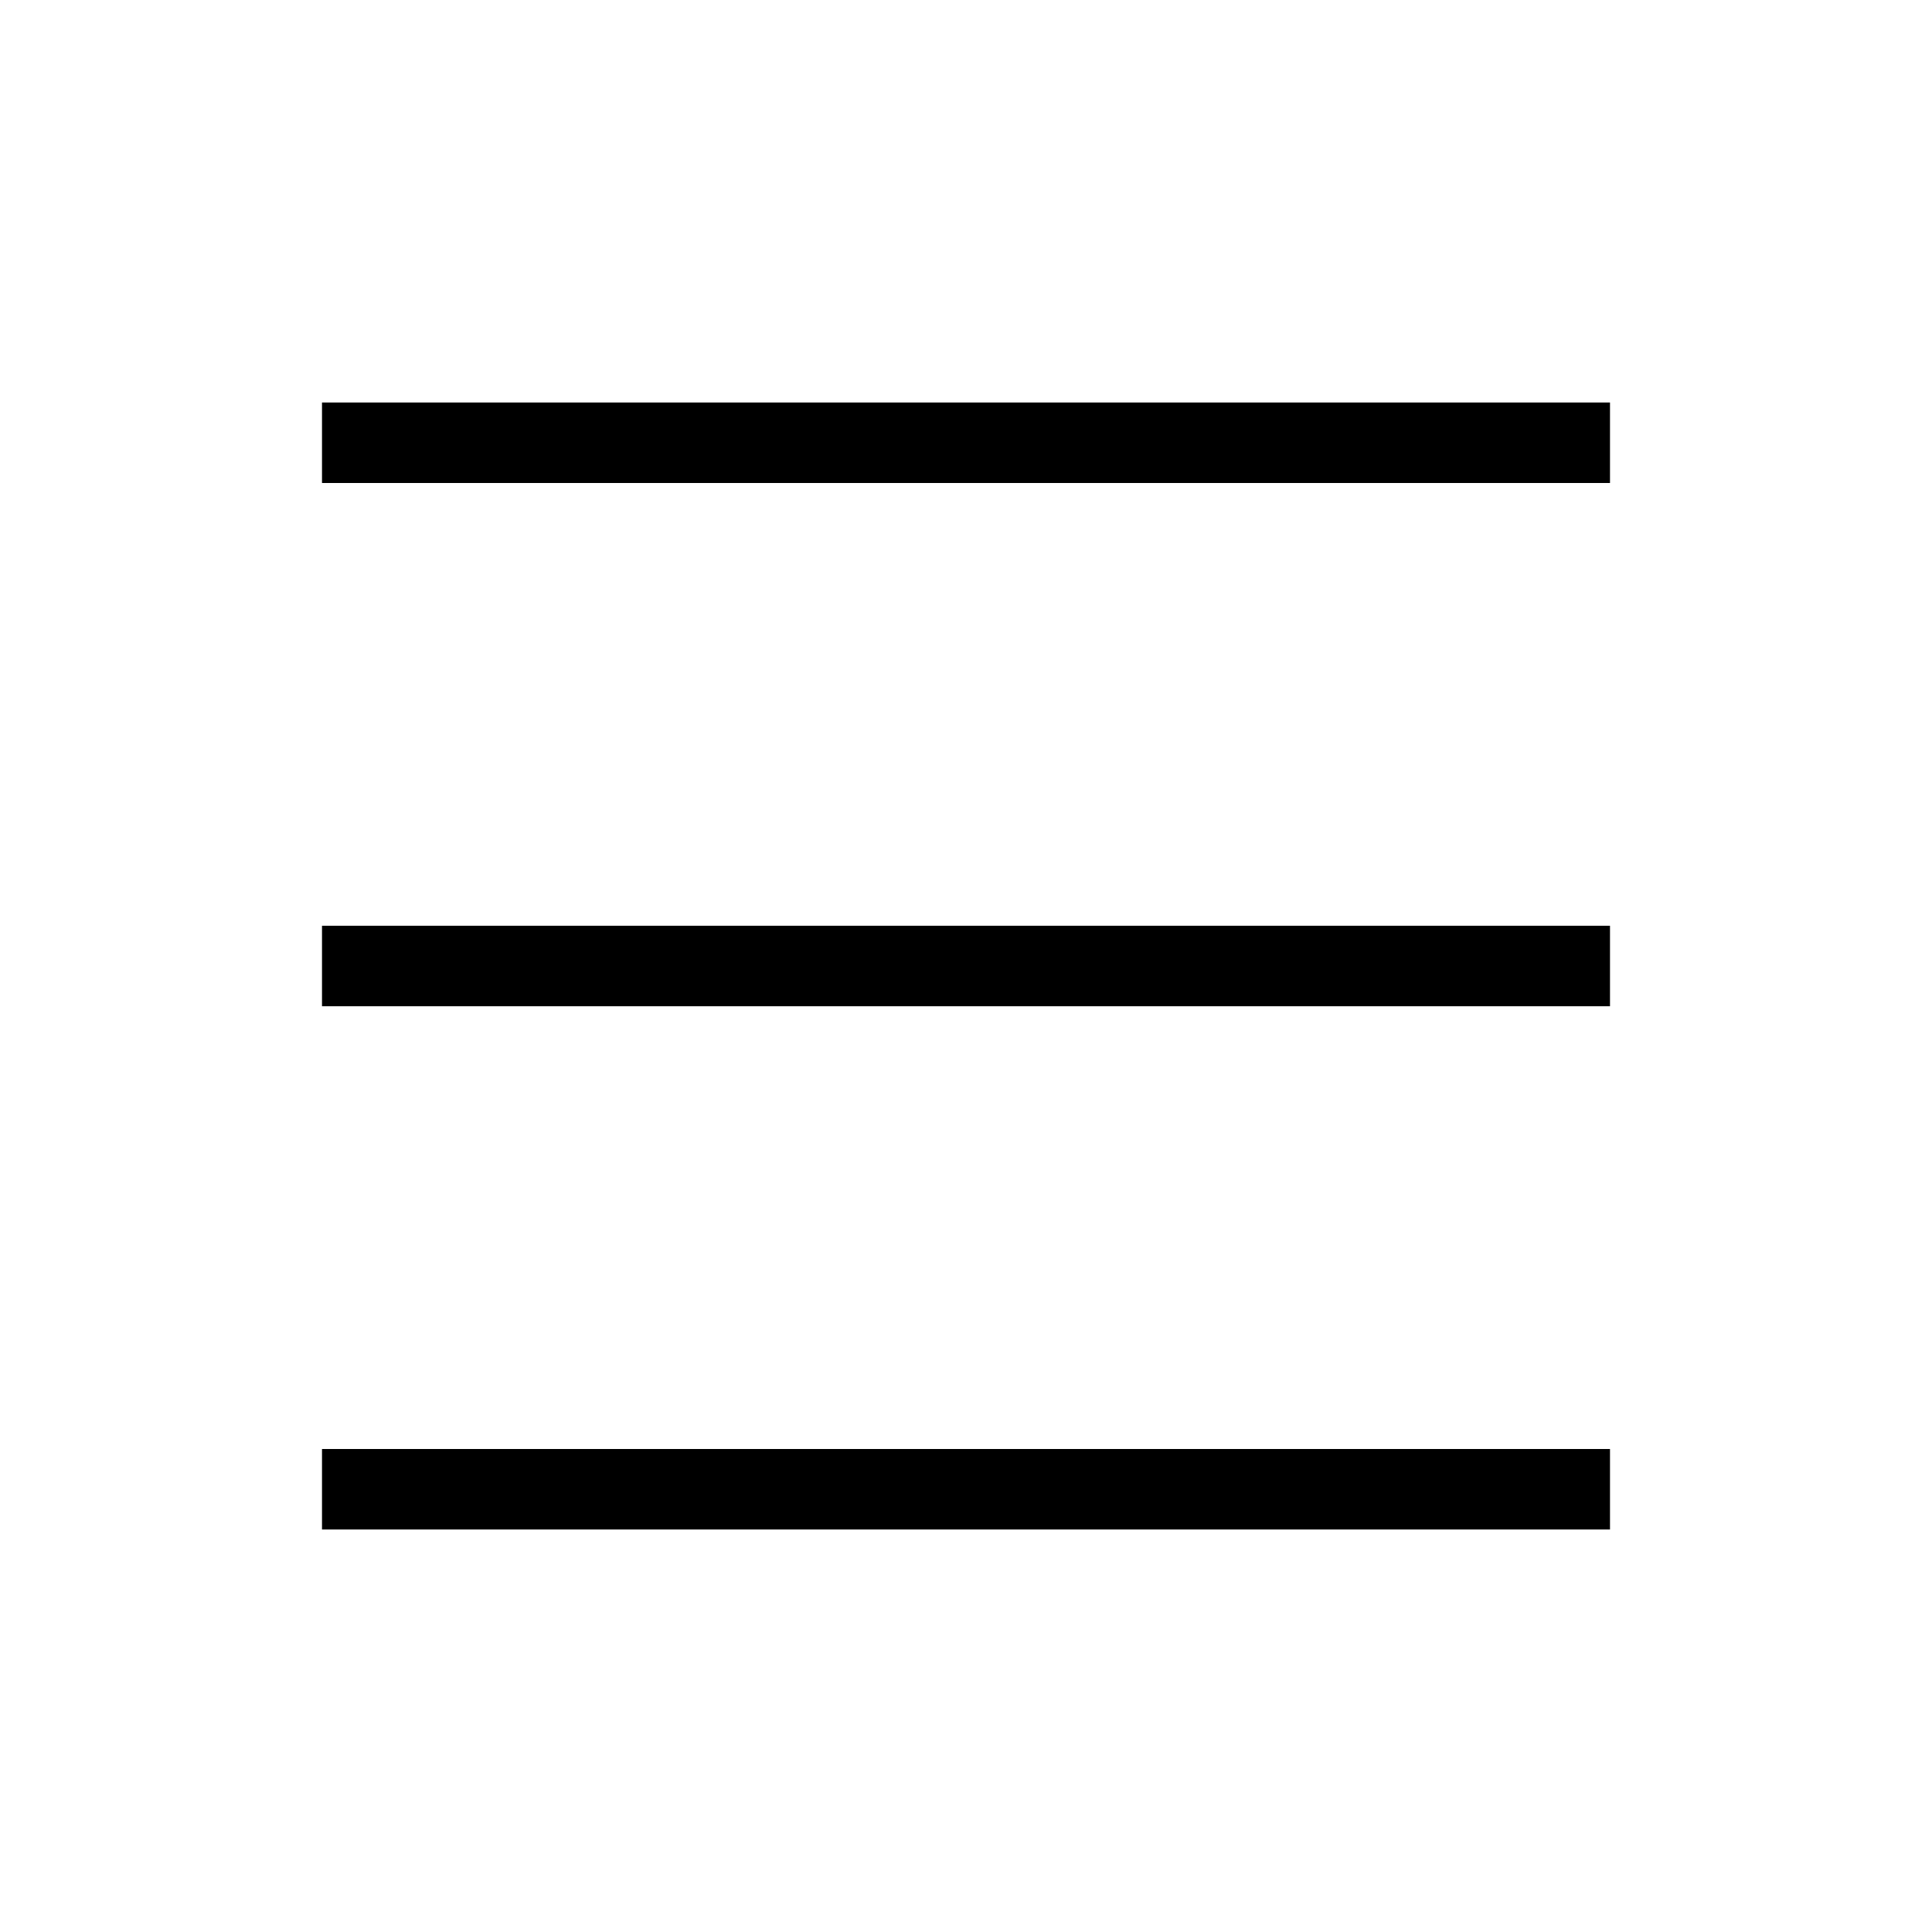
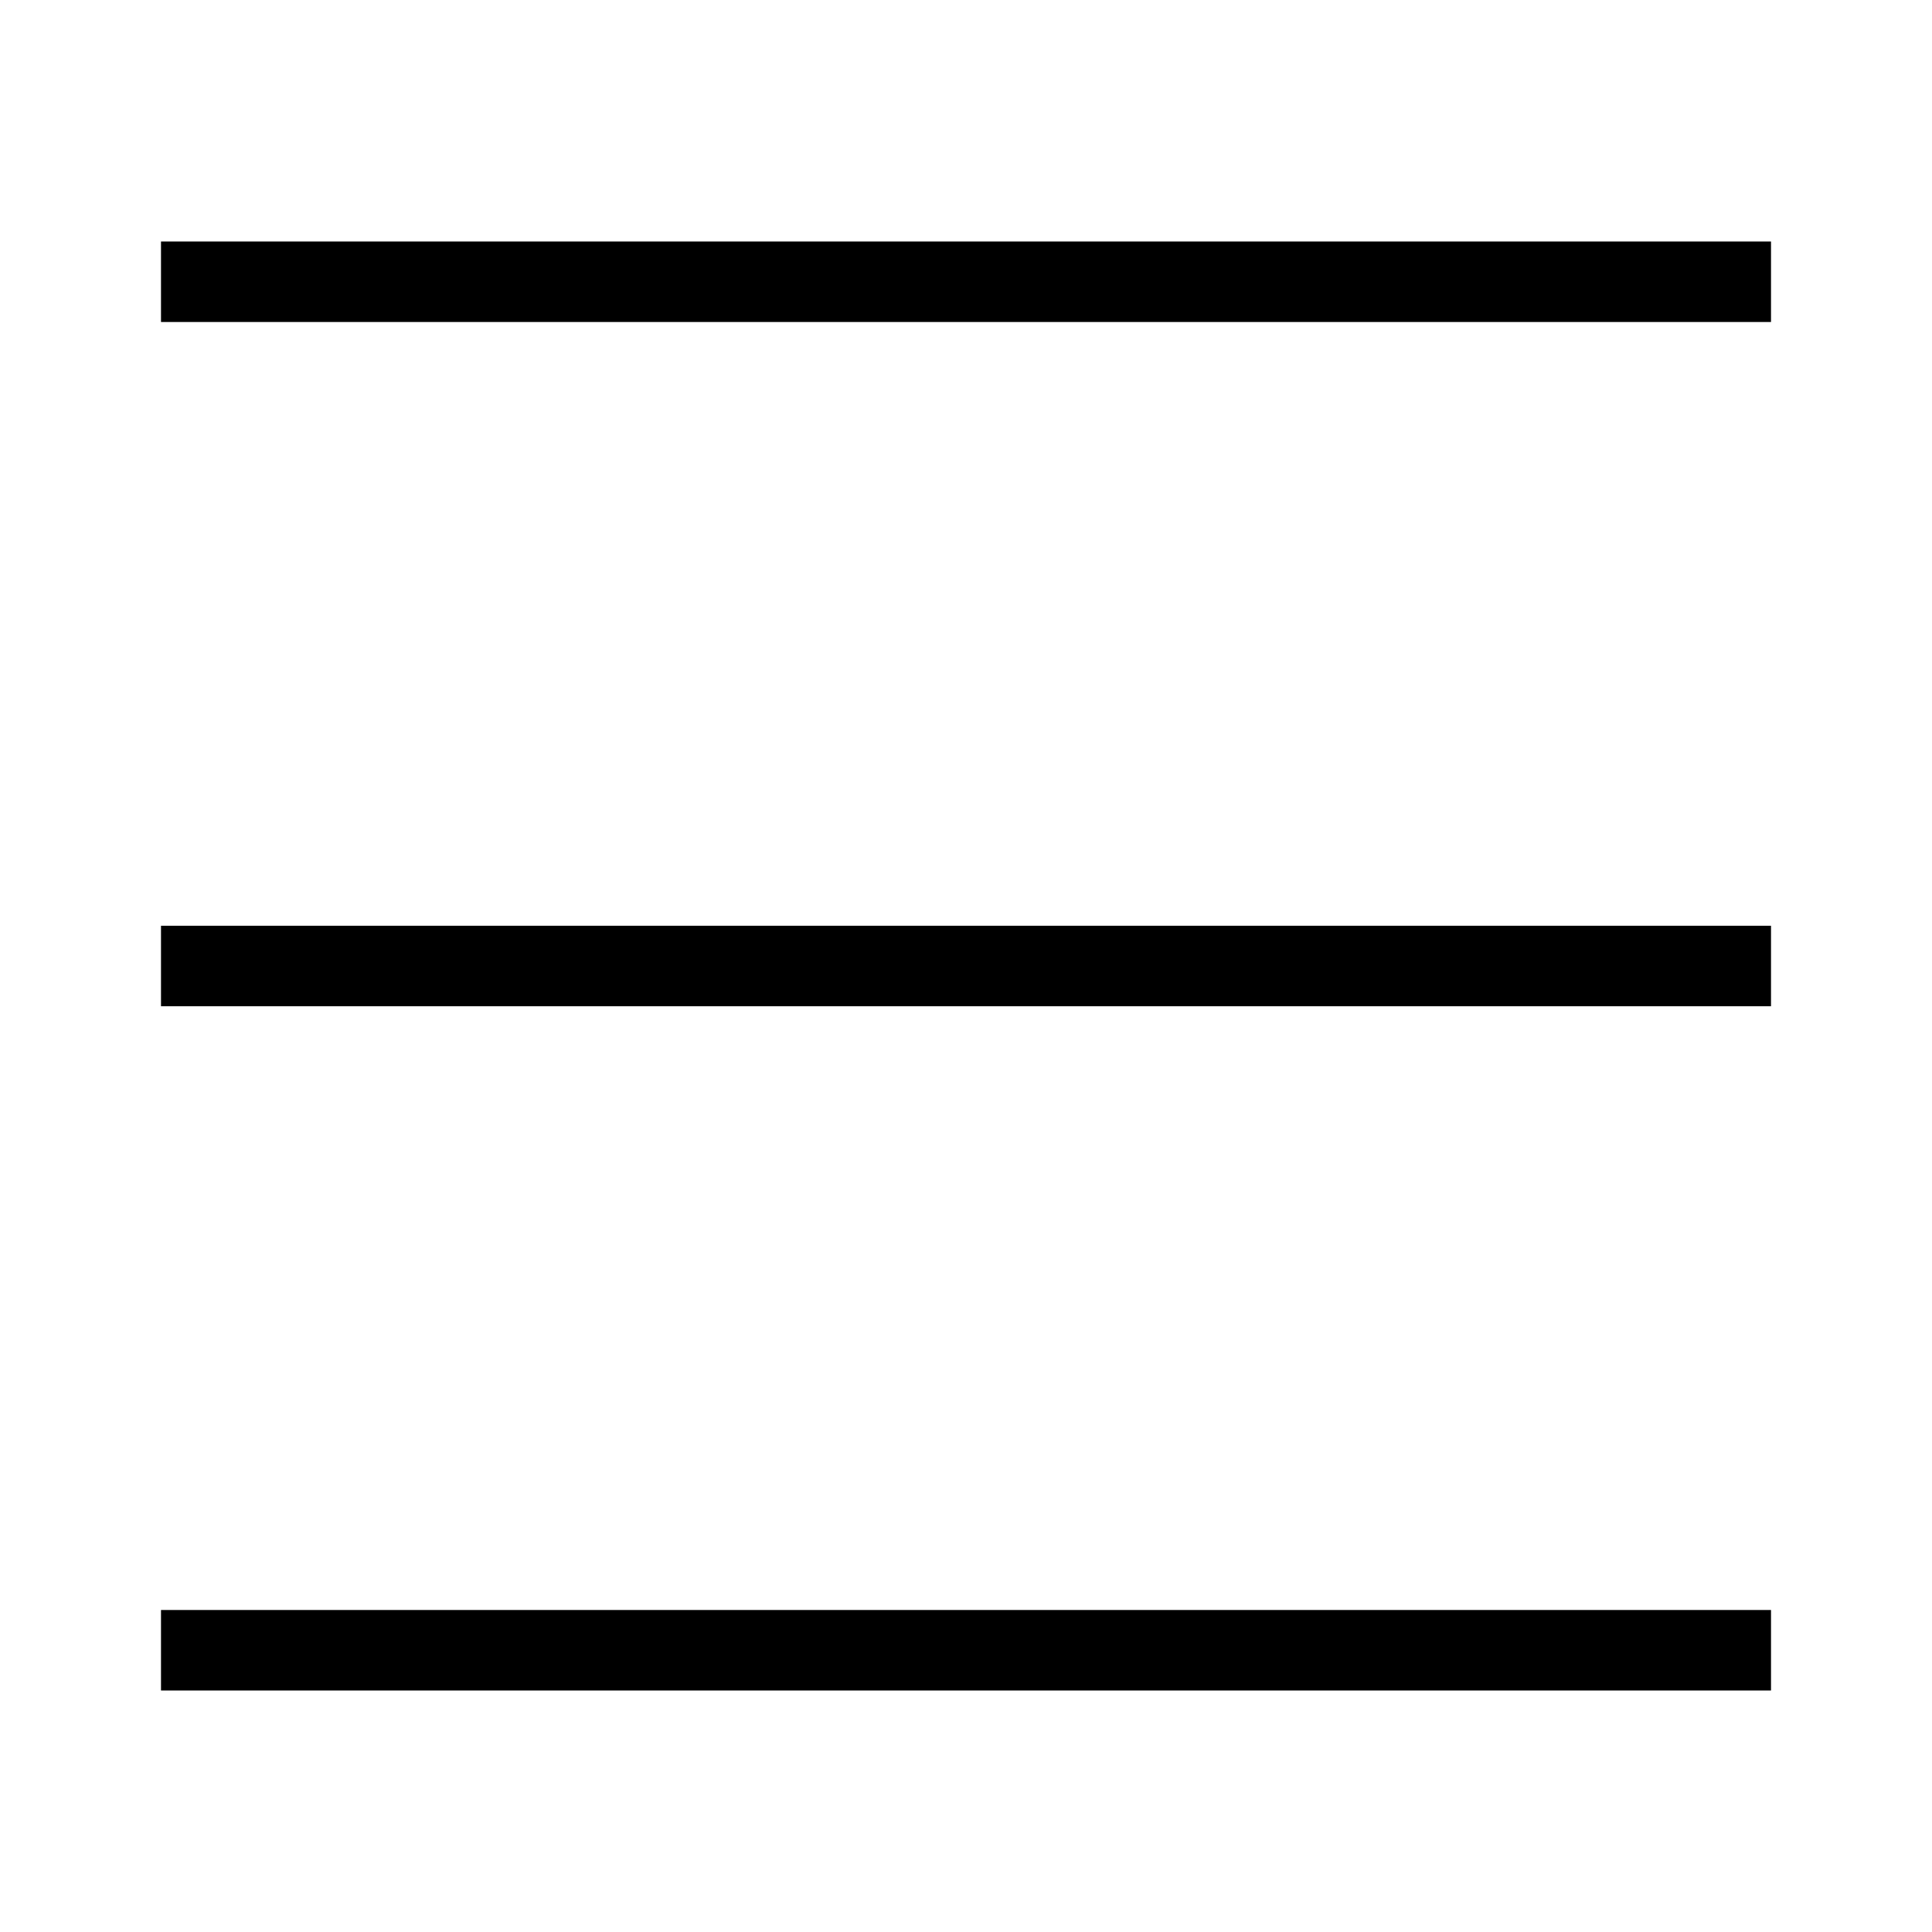
<svg xmlns="http://www.w3.org/2000/svg" width="24" height="24" viewBox="0 0 24 24" fill="none">
-   <rect x="4" y="5" width="16" height="1" fill="black" />
-   <rect x="4" y="18" width="16" height="1" fill="black" />
-   <path d="M4 12H20" stroke="black" />
+   <rect x="2" y="3" width="20" height="1" fill="black" />
+   <rect x="2" y="20" width="20" height="1" fill="black" />
+   <path d="M2 12H22" stroke="black" />
</svg>
